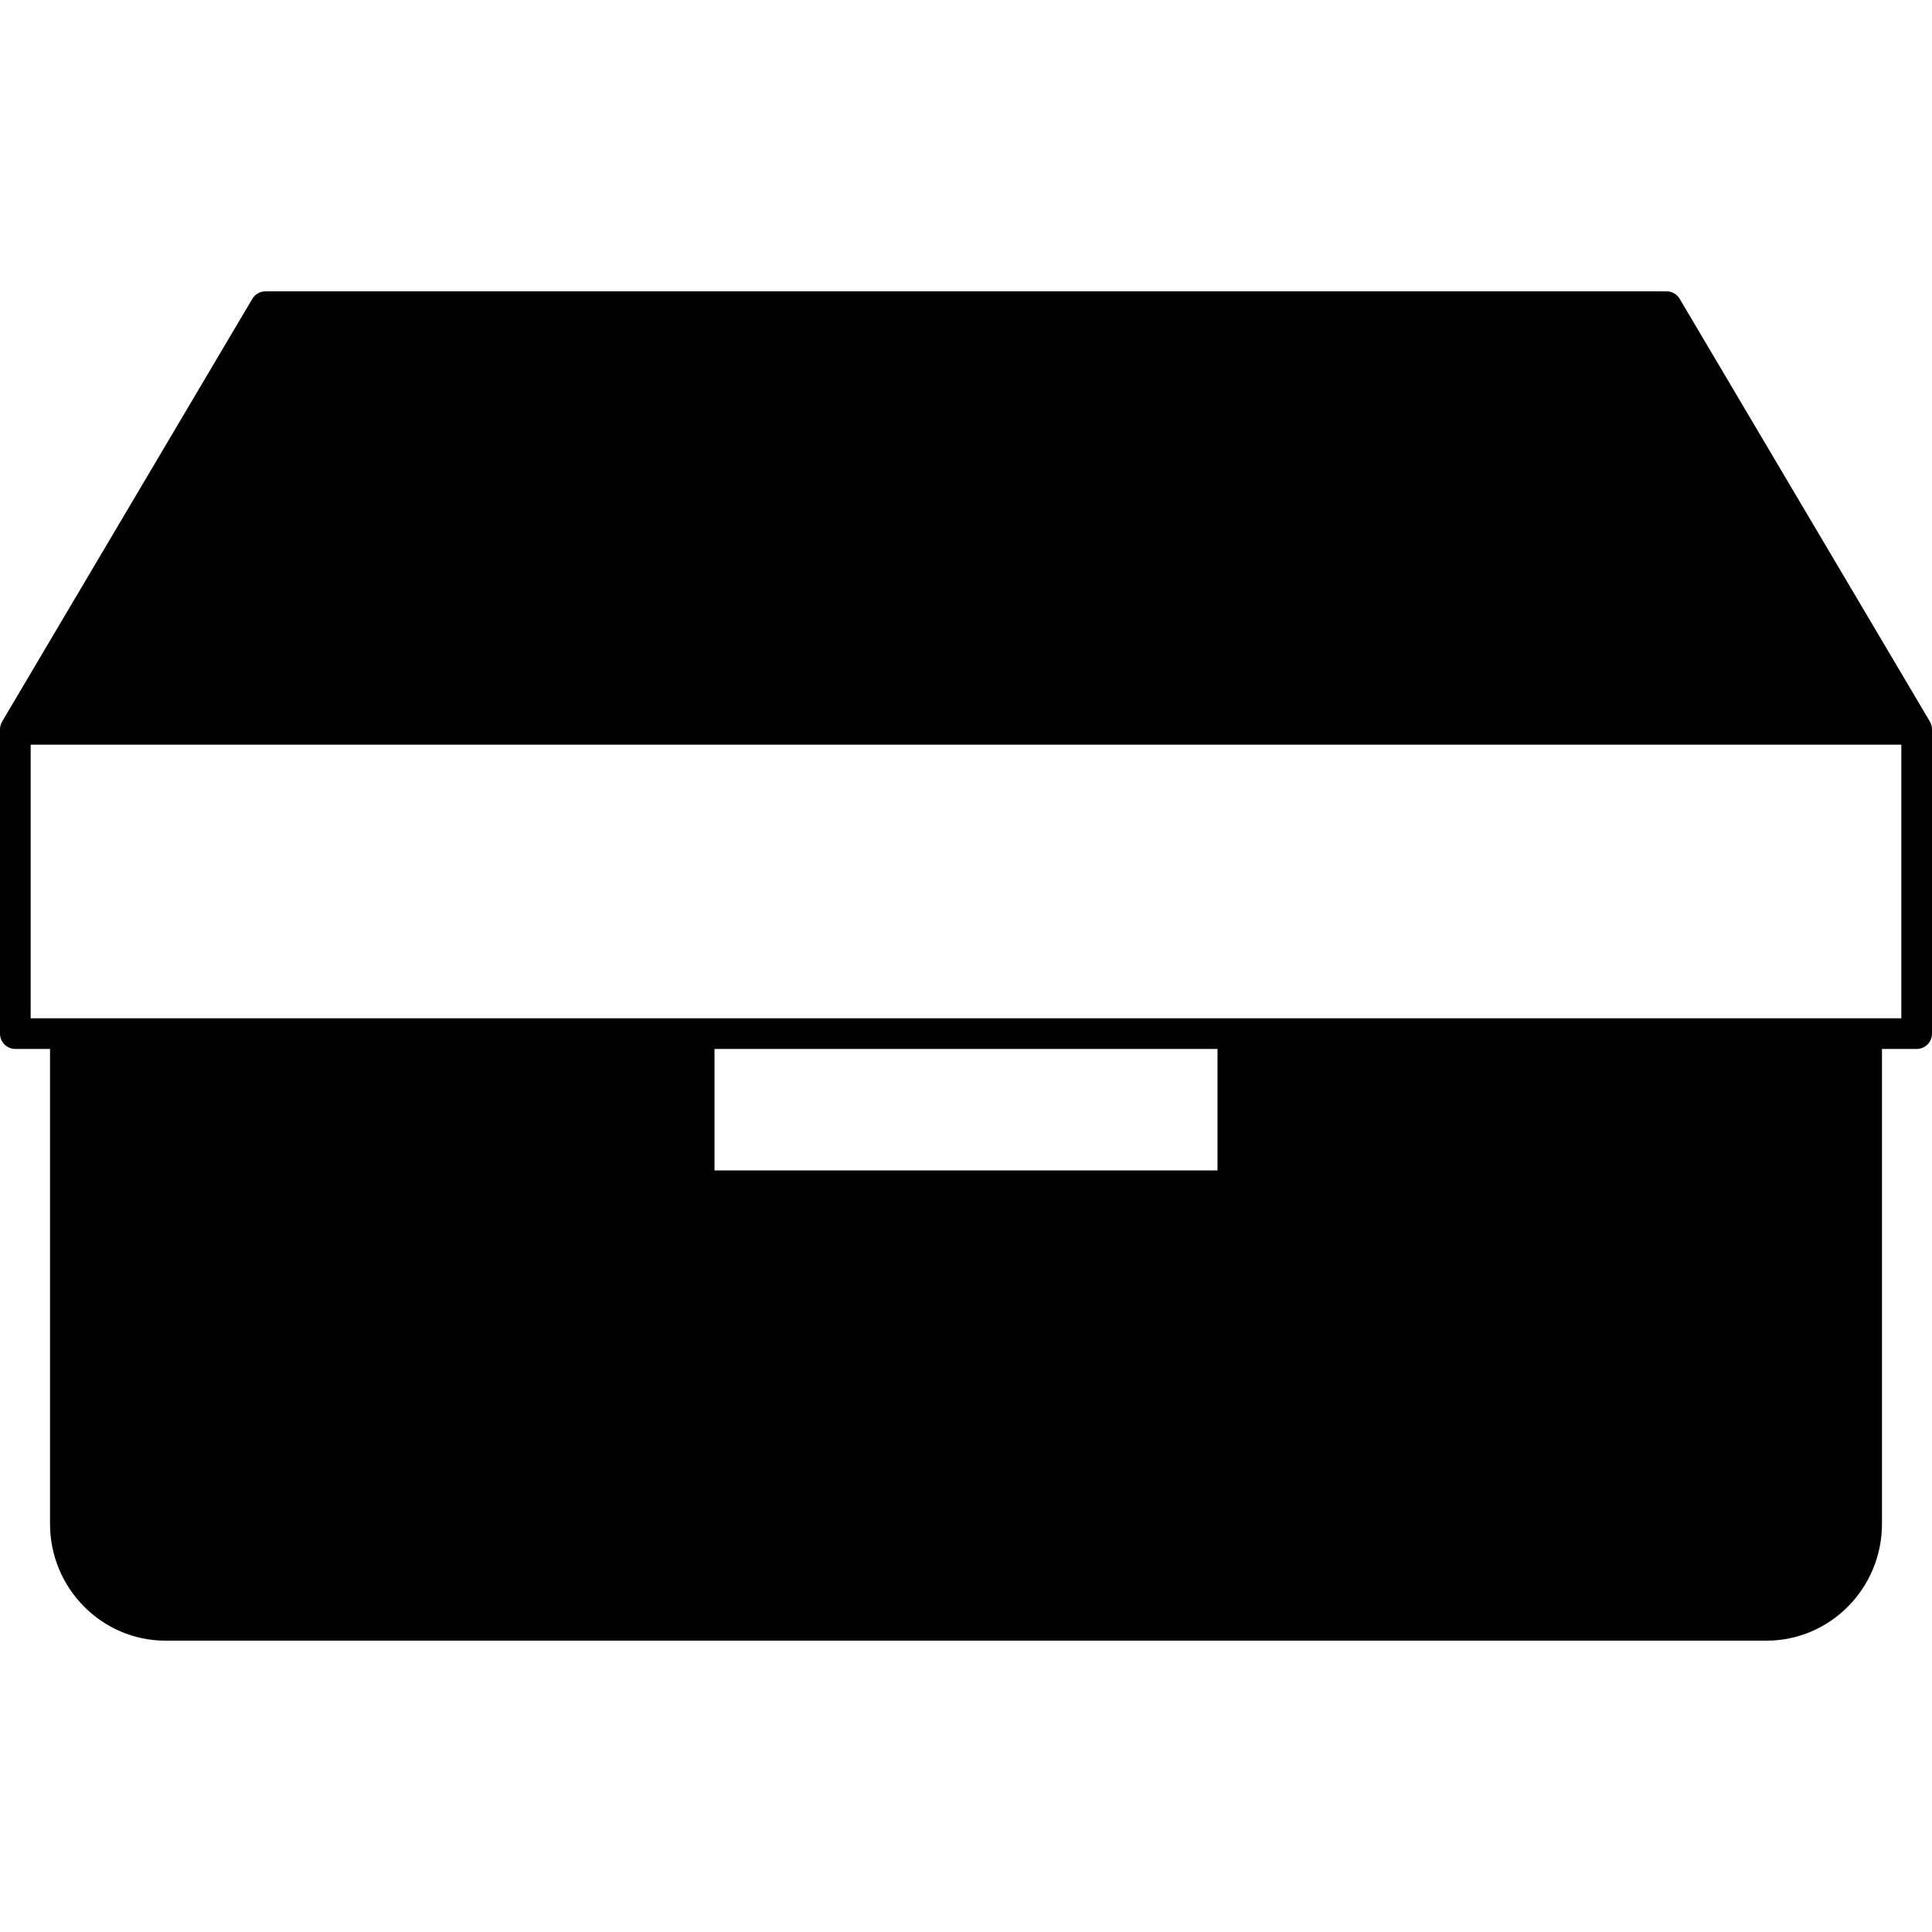
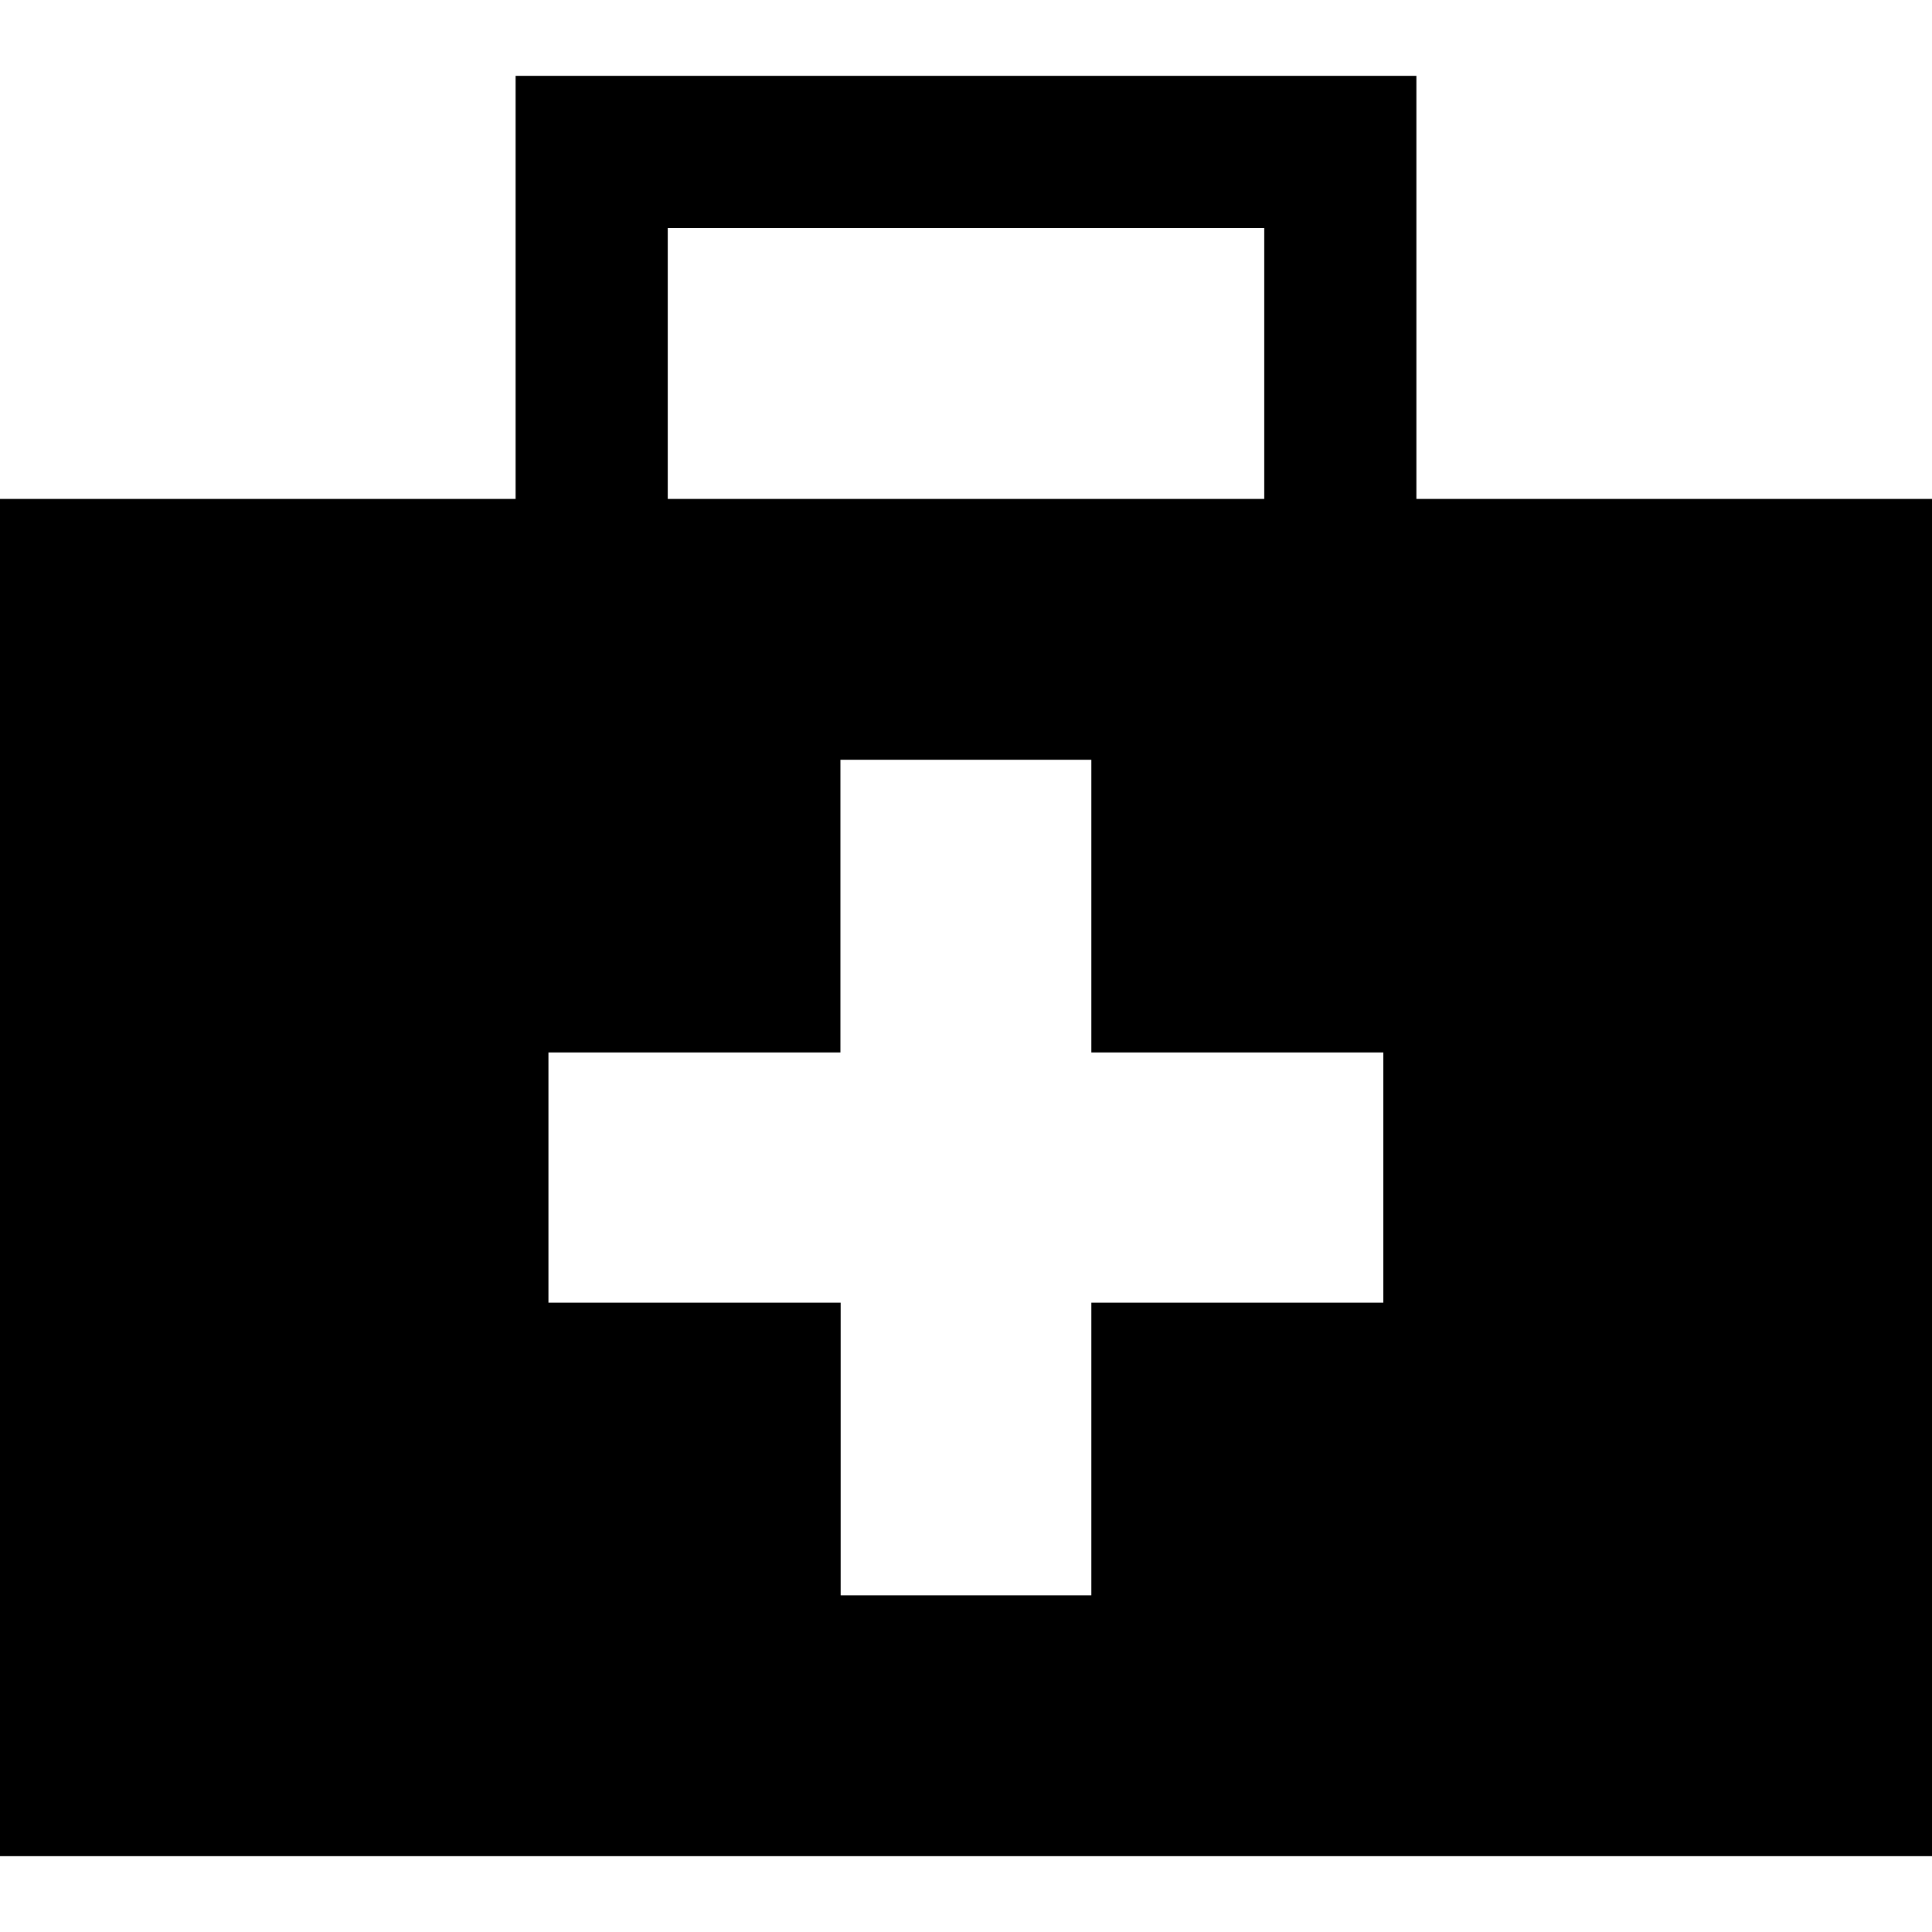
- <svg xmlns="http://www.w3.org/2000/svg" width="504" height="504" viewBox="0 0 504 504" version="1.1" id="svg1">
+ <svg xmlns="http://www.w3.org/2000/svg" width="80" height="80" viewBox="0 0 80 80" version="1.1" id="svg1">
  <defs id="defs1" />
-   <path d="M 503.429,188.23 503.442,188.222 438.182,77.962 C 437.462,76.746 436.154,76 434.74,76 H 69.26 C 67.846,76 66.538,76.746 65.818,77.962 L 0.558,188.222 0.571,188.23 C 0.217,188.827 0,189.515 0,190.26 V 269.64 C 0,271.849 1.791,273.64 4,273.64 H 13.05 V 397.52 C 13.05,414.327 26.567,428 43.18,428 H 460.82 C 477.434,428 490.95,414.326 490.95,397.52 V 273.64 H 500 C 502.209,273.64 504,271.849 504,269.64 V 190.26 C 504,189.515 503.783,188.827 503.429,188.23 Z M 317.61,305.33 H 186.39 V 273.64 H 317.61 Z M 496,265.64 H 8 V 194.26 H 496 Z" id="path1" style="fill:#000000" />
+   <path d="M 58.65,3.14 H 21.35 V 20.66 H 0 V 76.86 H 80 V 20.66 H 58.65 Z M 27.65,9.44 H 52.35 V 20.66 H 27.65 Z M 57.29,53.94 H 45.19 V 66.06 H 34.81 V 53.94 H 22.71 V 43.58 H 34.8 V 31.46 H 45.19 V 43.58 H 57.28 V 53.94 Z" id="path1" style="fill:#000000" />
</svg>
